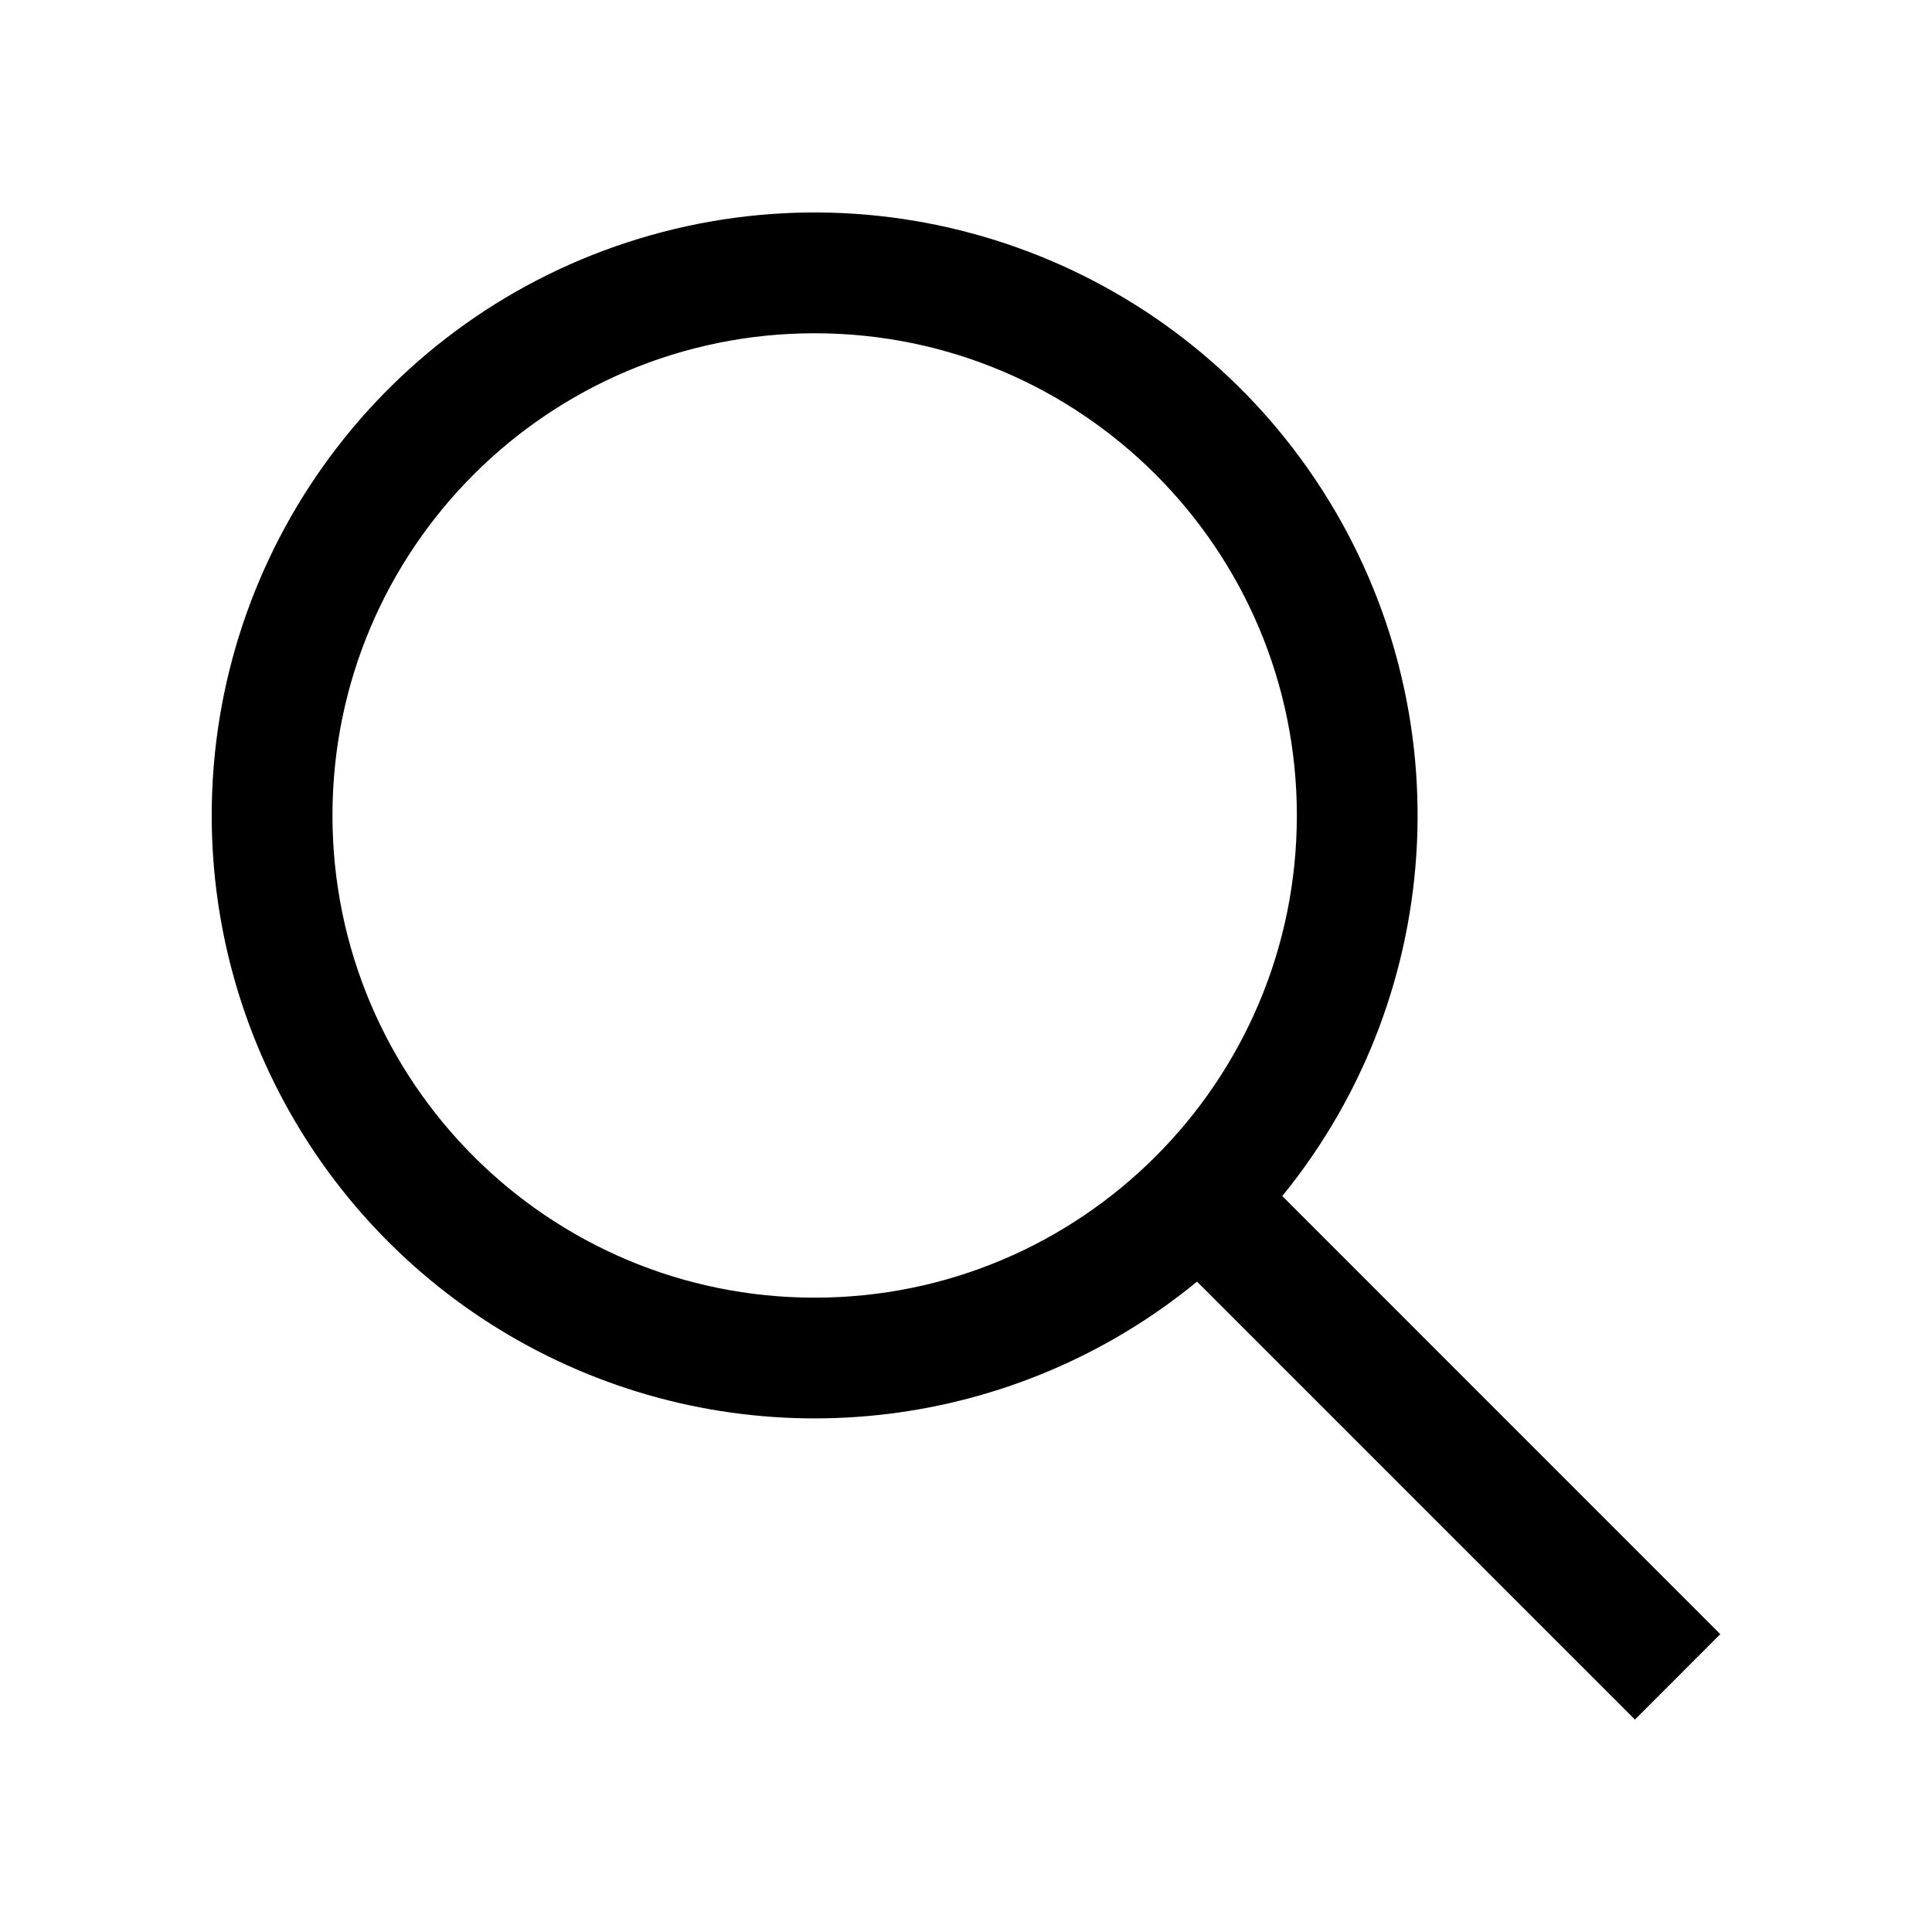
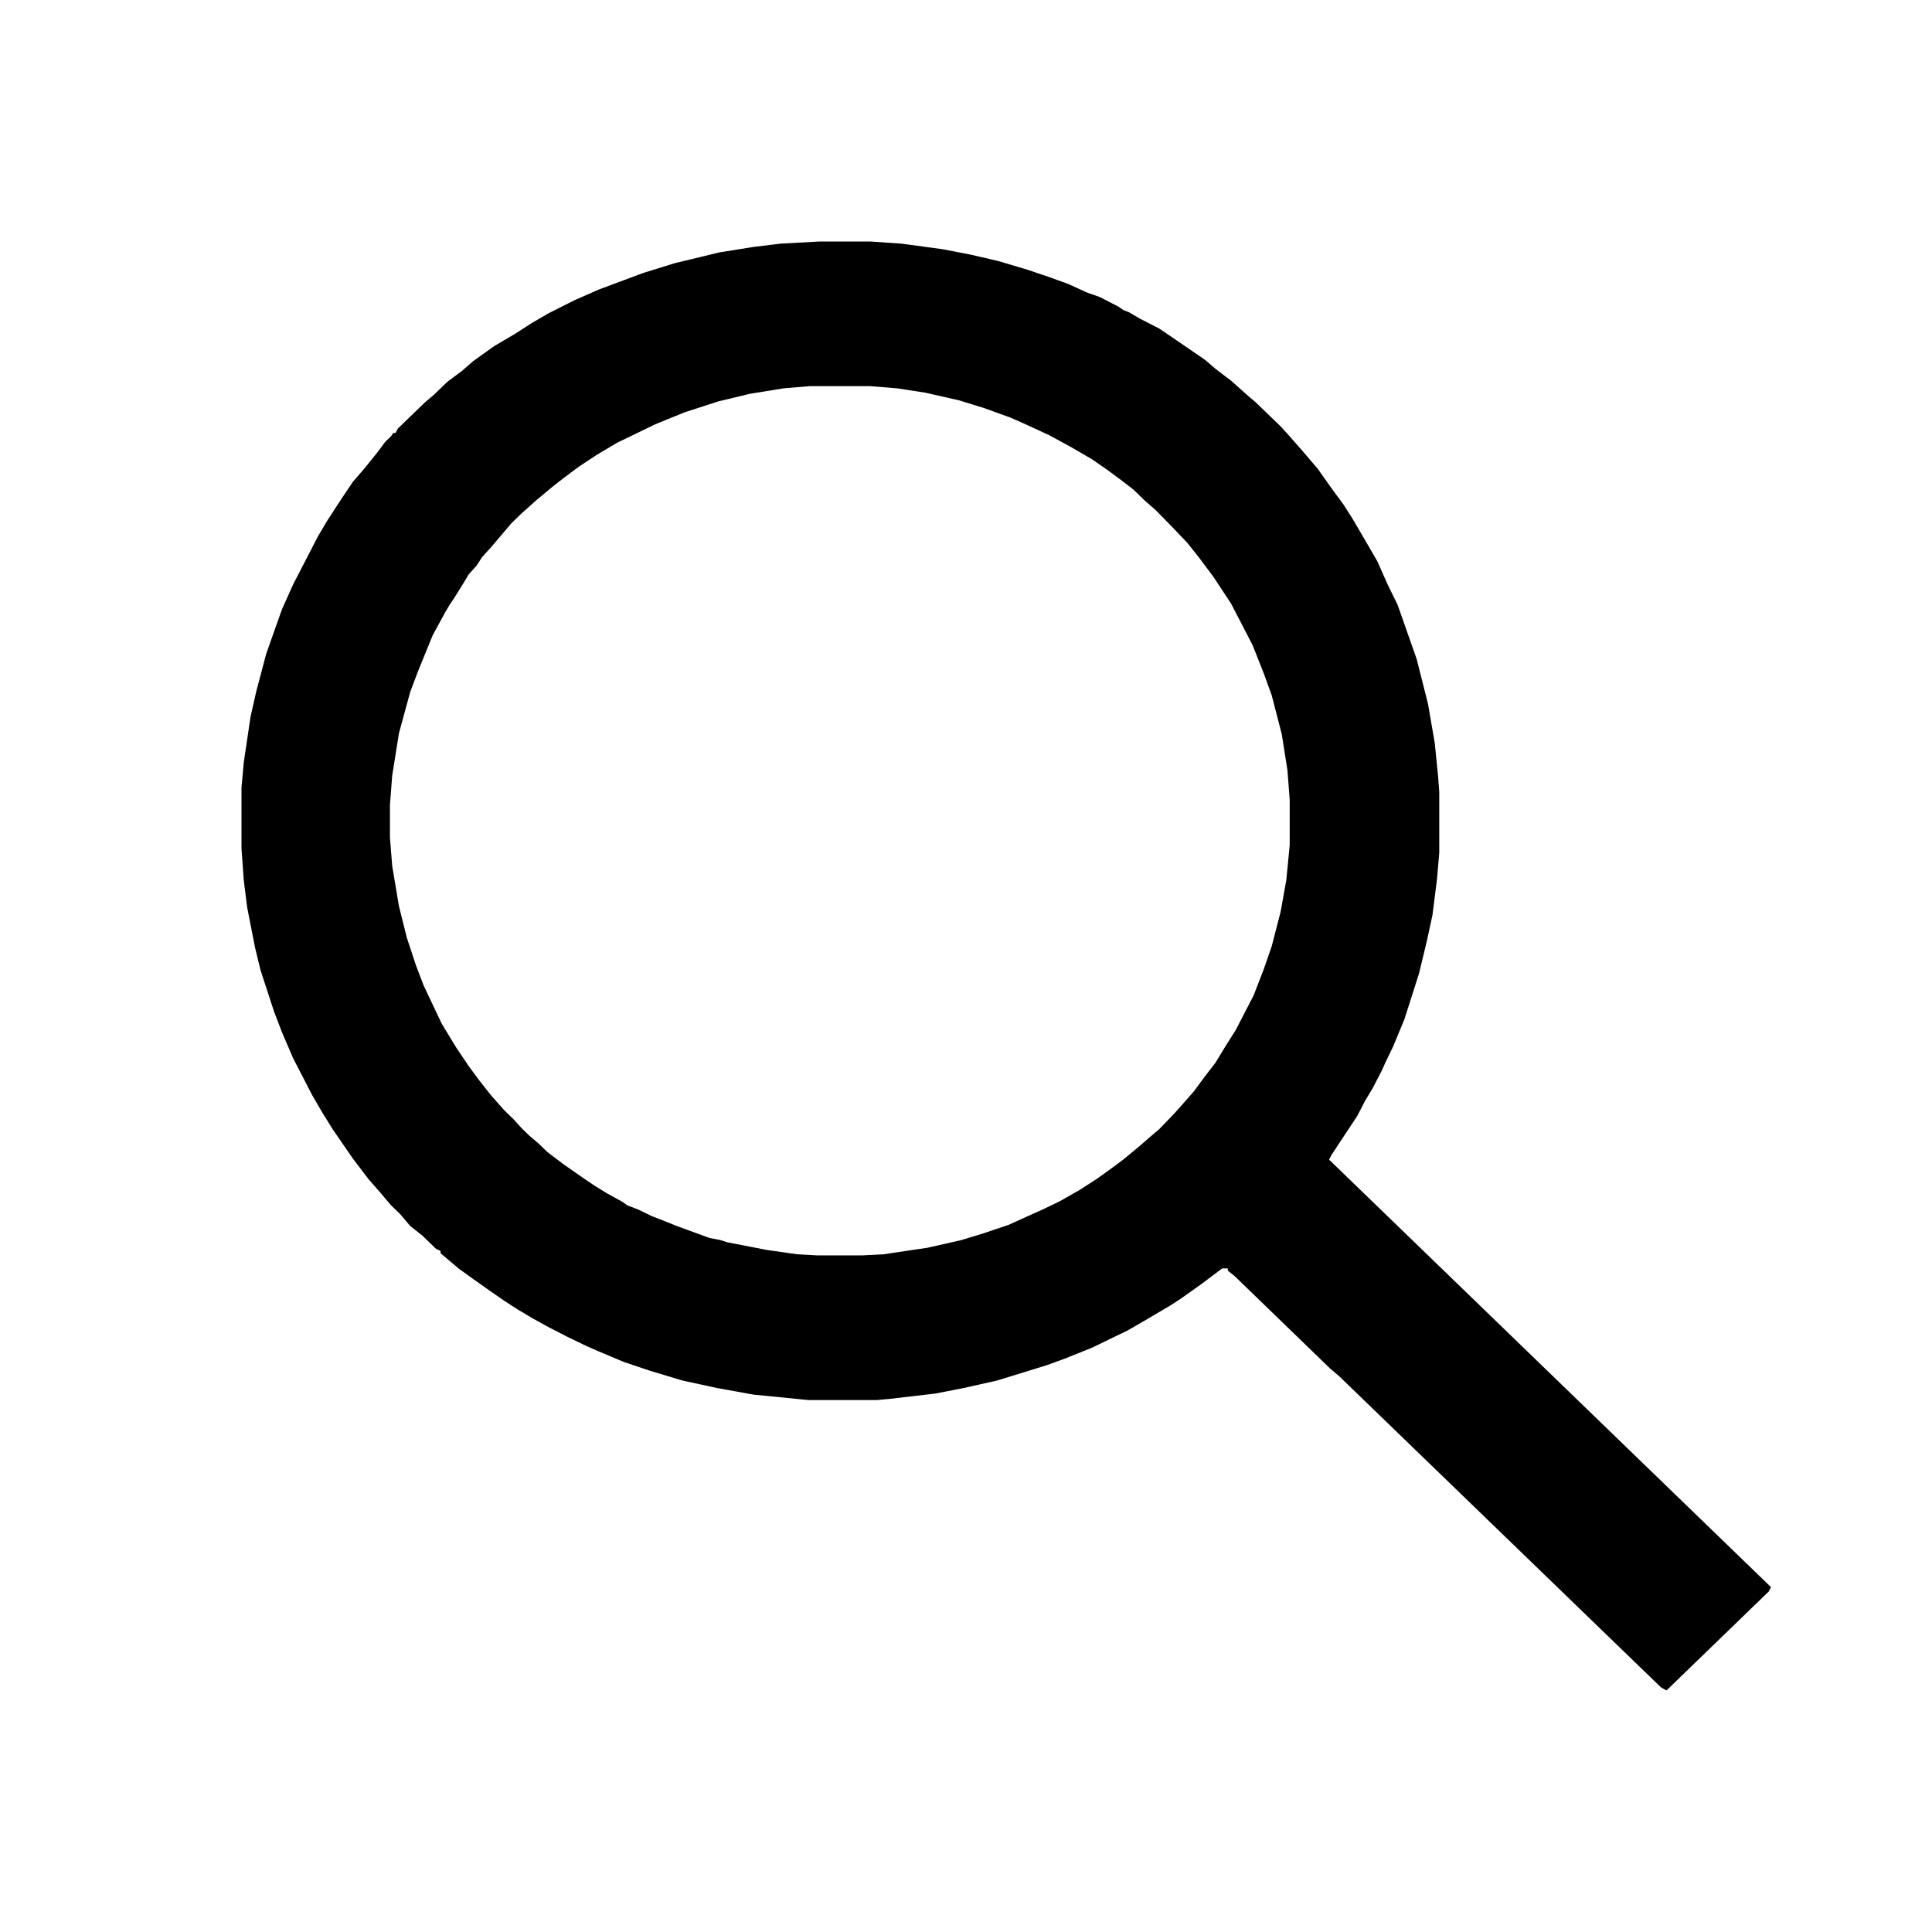
<svg viewBox="0 0 24 24" fill="currentColor">
-   <path d="M10.12 4.14a5.99 5.99 0 1 0 0 11.98 5.99 5.99 0 0 0 0-11.98m-7.49 5.99a7.49 7.49 0 1 1 13.299 4.728L21.37 20.3l-1.06 1.061-5.44-5.44A7.49 7.49 0 0 1 2.63 10.13" />
+   <path d="M10.181 3H10.81L11.201 3.027L11.704 3.095L12.053 3.162L12.402 3.243L12.765 3.351L13.045 3.446L13.268 3.527L13.506 3.635L13.66 3.689L13.897 3.811L13.953 3.851L14.023 3.878L14.162 3.959L14.4 4.081L14.54 4.176L14.777 4.338L14.973 4.473L15.098 4.581L15.294 4.73L15.49 4.905L15.601 5L15.909 5.297L16.007 5.405L16.174 5.595L16.37 5.824L16.523 6.041L16.691 6.27L16.803 6.446L16.985 6.757L17.11 6.973L17.236 7.257L17.362 7.514L17.599 8.189L17.739 8.743L17.823 9.23L17.865 9.649L17.879 9.838V10.595L17.851 10.919L17.795 11.365L17.725 11.689L17.627 12.095L17.446 12.662L17.306 13L17.208 13.203L17.166 13.297L17.054 13.514L16.957 13.676L16.859 13.865L16.635 14.203L16.538 14.351L16.51 14.405L22 19.716L21.972 19.77L20.701 21L20.631 20.959L16.635 17.095L16.523 17L15.336 15.851L15.252 15.784V15.757H15.182L14.931 15.946L14.665 16.135L14.54 16.216L14.288 16.365L14.009 16.527L13.562 16.743L13.226 16.878L13.003 16.959L12.388 17.149L11.969 17.243L11.62 17.311L11.047 17.378L10.893 17.392H10.041L9.357 17.324L8.91 17.243L8.476 17.149L8.071 17.027L7.75 16.919L7.429 16.784L7.275 16.716L7.051 16.608L6.814 16.486L6.618 16.378L6.437 16.27L6.269 16.162L6.074 16.027L5.864 15.878L5.696 15.757L5.473 15.568V15.54L5.417 15.514L5.249 15.351L5.096 15.23L4.97 15.081L4.858 14.973L4.732 14.824L4.579 14.649L4.383 14.392L4.132 14.027L4.006 13.824L3.88 13.608L3.643 13.149L3.503 12.824L3.405 12.568L3.237 12.054L3.168 11.77L3.07 11.27L3.028 10.932L3 10.54V9.784L3.028 9.473L3.112 8.905L3.182 8.595L3.307 8.122L3.503 7.568L3.643 7.257L3.95 6.662L4.062 6.473L4.229 6.216L4.383 5.986L4.523 5.824L4.676 5.635L4.788 5.486L4.858 5.419L4.886 5.378H4.914L4.942 5.324L5.277 5L5.389 4.905L5.557 4.743L5.738 4.608L5.878 4.486L6.143 4.297L6.395 4.149L6.604 4.014L6.814 3.892L7.135 3.73L7.443 3.595L7.987 3.392L8.379 3.27L8.938 3.135L9.357 3.068L9.692 3.027L10.181 3ZM10.055 4.797L9.734 4.824L9.315 4.892L8.924 4.986L8.504 5.122L8.141 5.27L7.666 5.5L7.415 5.649L7.191 5.797L7.01 5.932L6.87 6.041L6.66 6.216L6.479 6.378L6.353 6.5L6.101 6.797L5.99 6.919L5.92 7.027L5.822 7.135L5.766 7.23L5.64 7.432L5.585 7.514L5.529 7.608L5.375 7.892L5.193 8.338L5.096 8.595L4.956 9.108L4.872 9.635L4.844 10V10.405L4.872 10.757L4.956 11.257L5.054 11.649L5.165 11.986L5.263 12.243L5.487 12.716L5.668 13.014L5.822 13.243L5.962 13.432L6.101 13.608L6.269 13.797L6.381 13.905L6.479 14.014L6.576 14.108L6.688 14.203L6.8 14.311L6.996 14.46L7.247 14.635L7.387 14.73L7.54 14.824L7.736 14.932L7.792 14.973L7.932 15.027L8.099 15.108L8.239 15.162L8.407 15.23L8.812 15.378L8.951 15.405L9.035 15.432L9.524 15.527L9.901 15.581L10.153 15.595H10.712L10.977 15.581L11.522 15.5L11.941 15.405L12.207 15.324L12.528 15.216L12.975 15.014L13.171 14.919L13.408 14.784L13.618 14.649L13.771 14.54L13.953 14.405L14.149 14.243L14.288 14.122L14.4 14.027L14.582 13.838L14.679 13.73L14.833 13.554L14.973 13.365L15.098 13.203L15.238 12.973L15.35 12.797L15.573 12.365L15.699 12.04L15.797 11.757L15.909 11.324L15.979 10.932L16.021 10.5V9.932L15.993 9.568L15.923 9.122L15.797 8.635L15.699 8.365L15.56 8.014L15.294 7.5L15.196 7.351L15.071 7.162L14.889 6.919L14.749 6.743L14.582 6.568L14.358 6.338L14.218 6.216L14.079 6.081L13.939 5.973L13.757 5.838L13.562 5.703L13.282 5.541L13.031 5.405L12.71 5.257L12.556 5.189L12.221 5.068L11.913 4.973L11.494 4.878L11.145 4.824L10.81 4.797H10.055Z" />
</svg>
